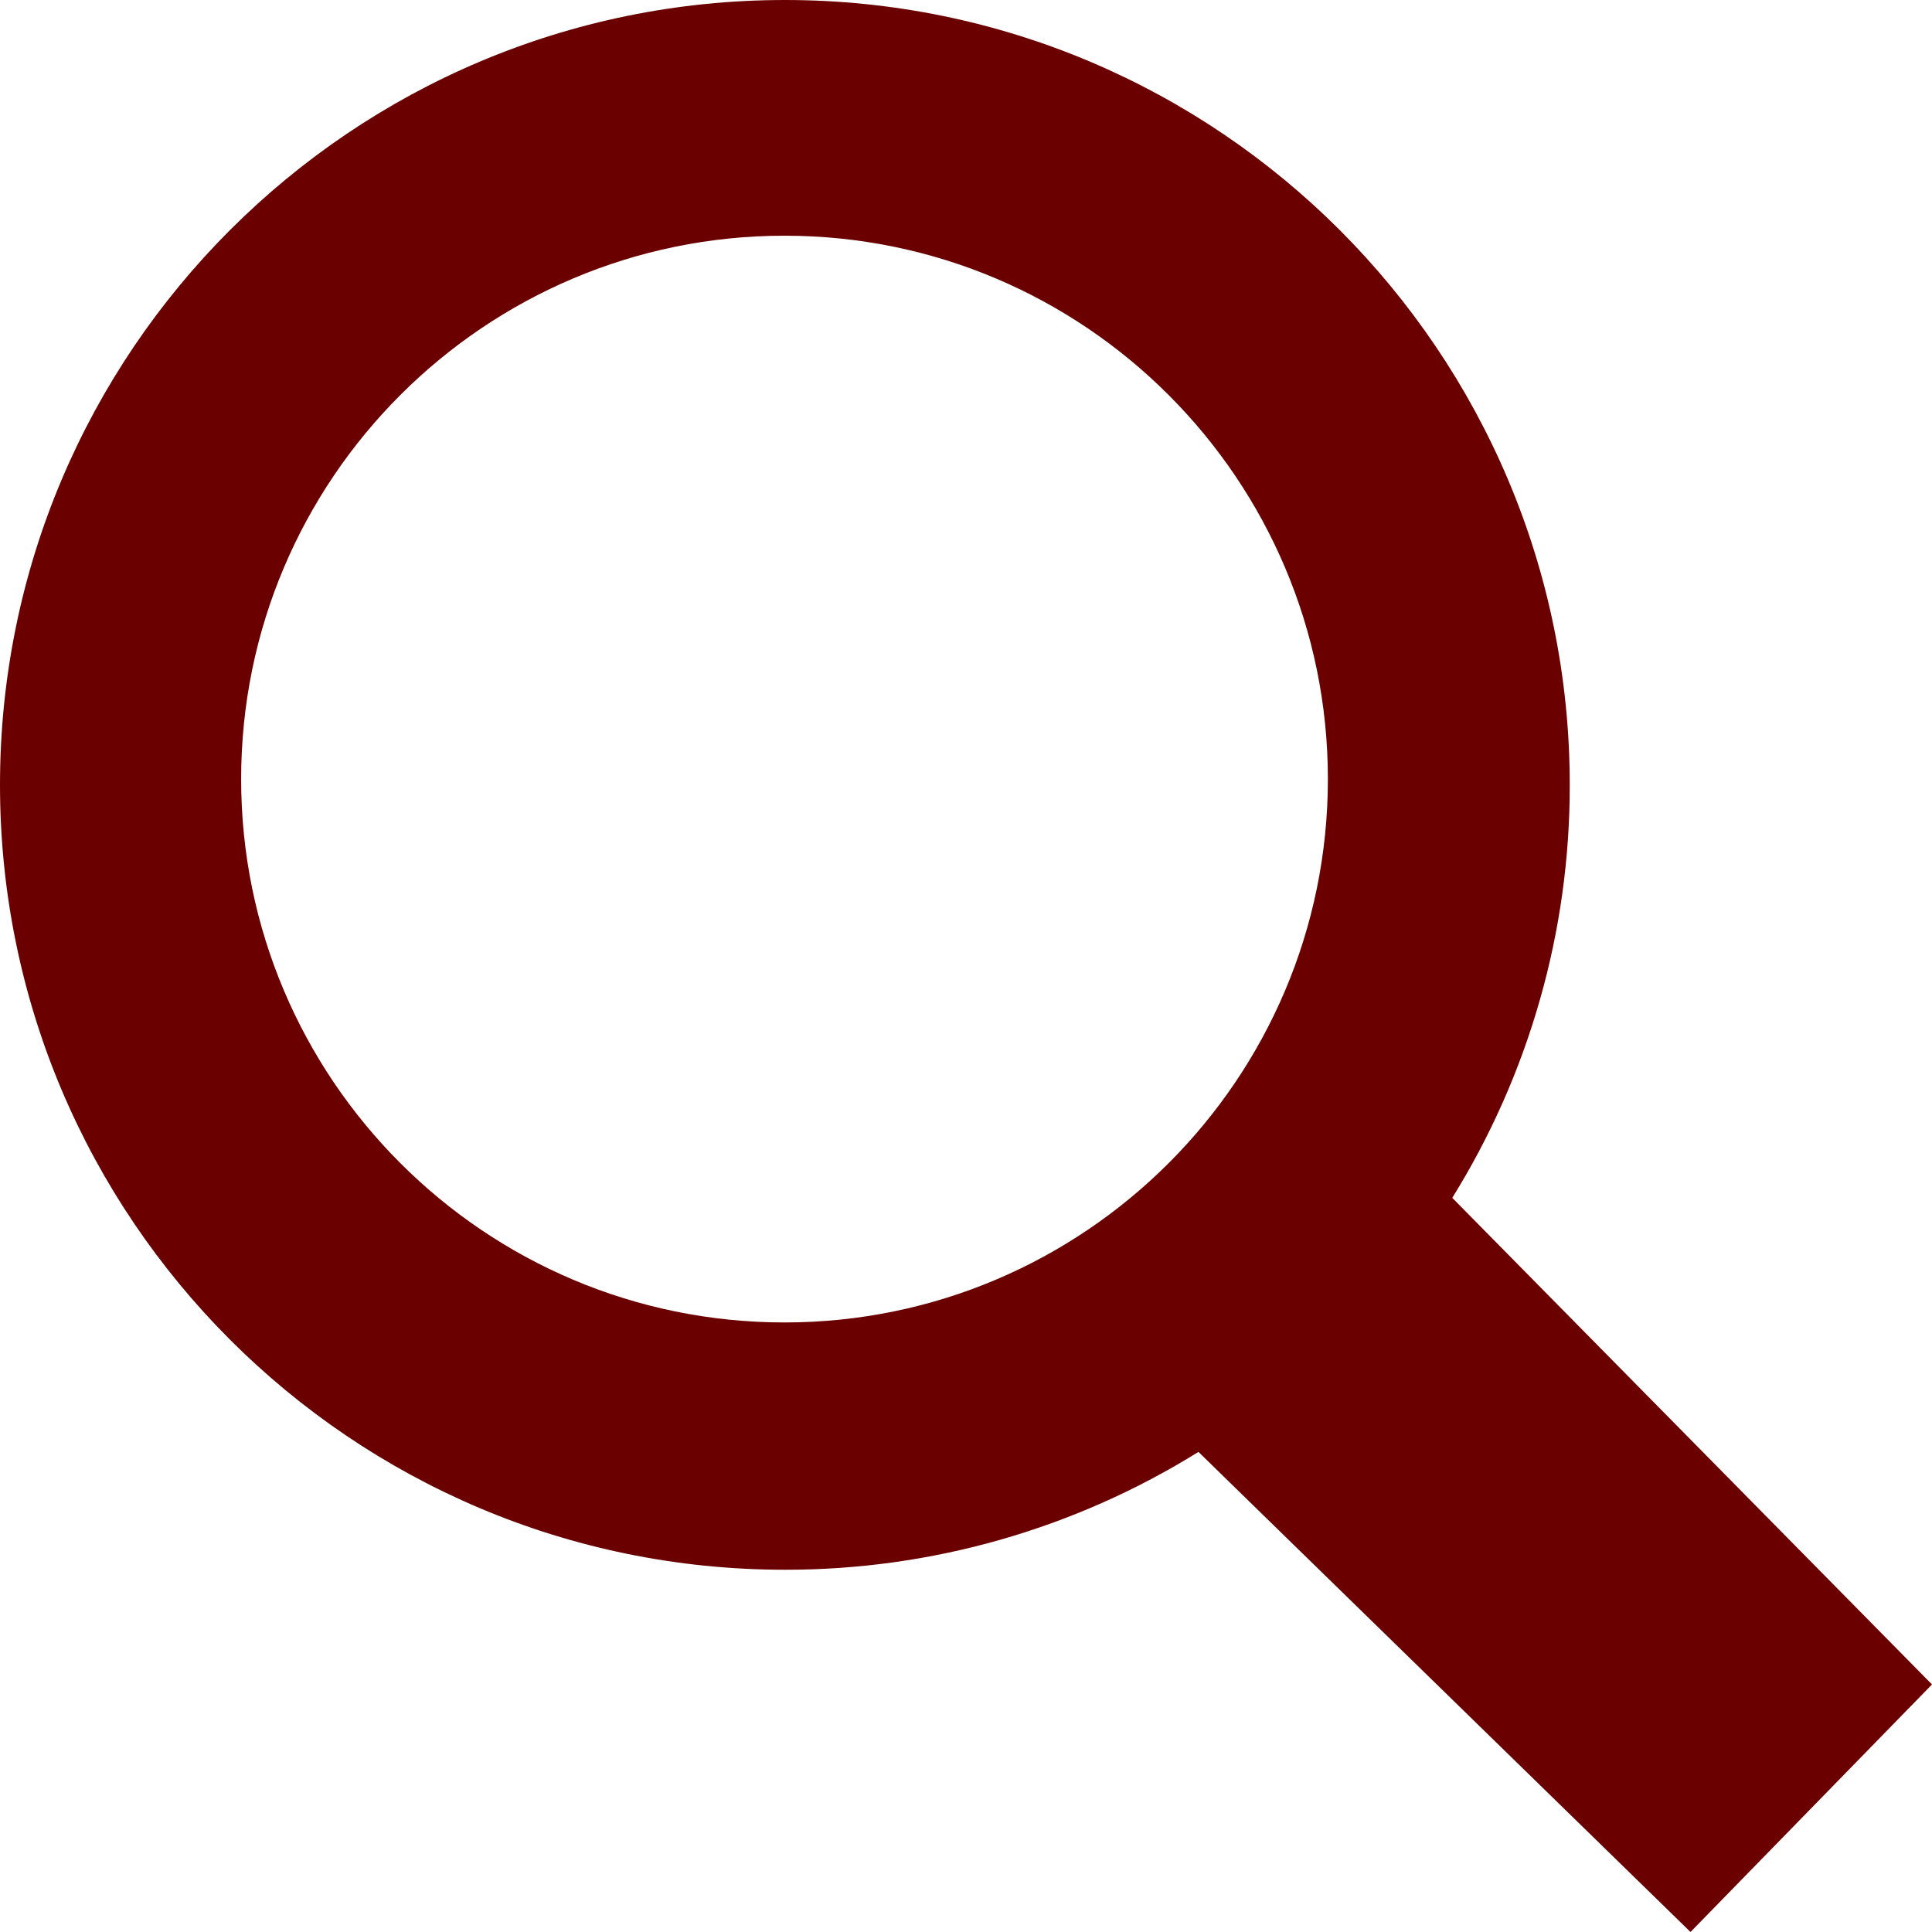
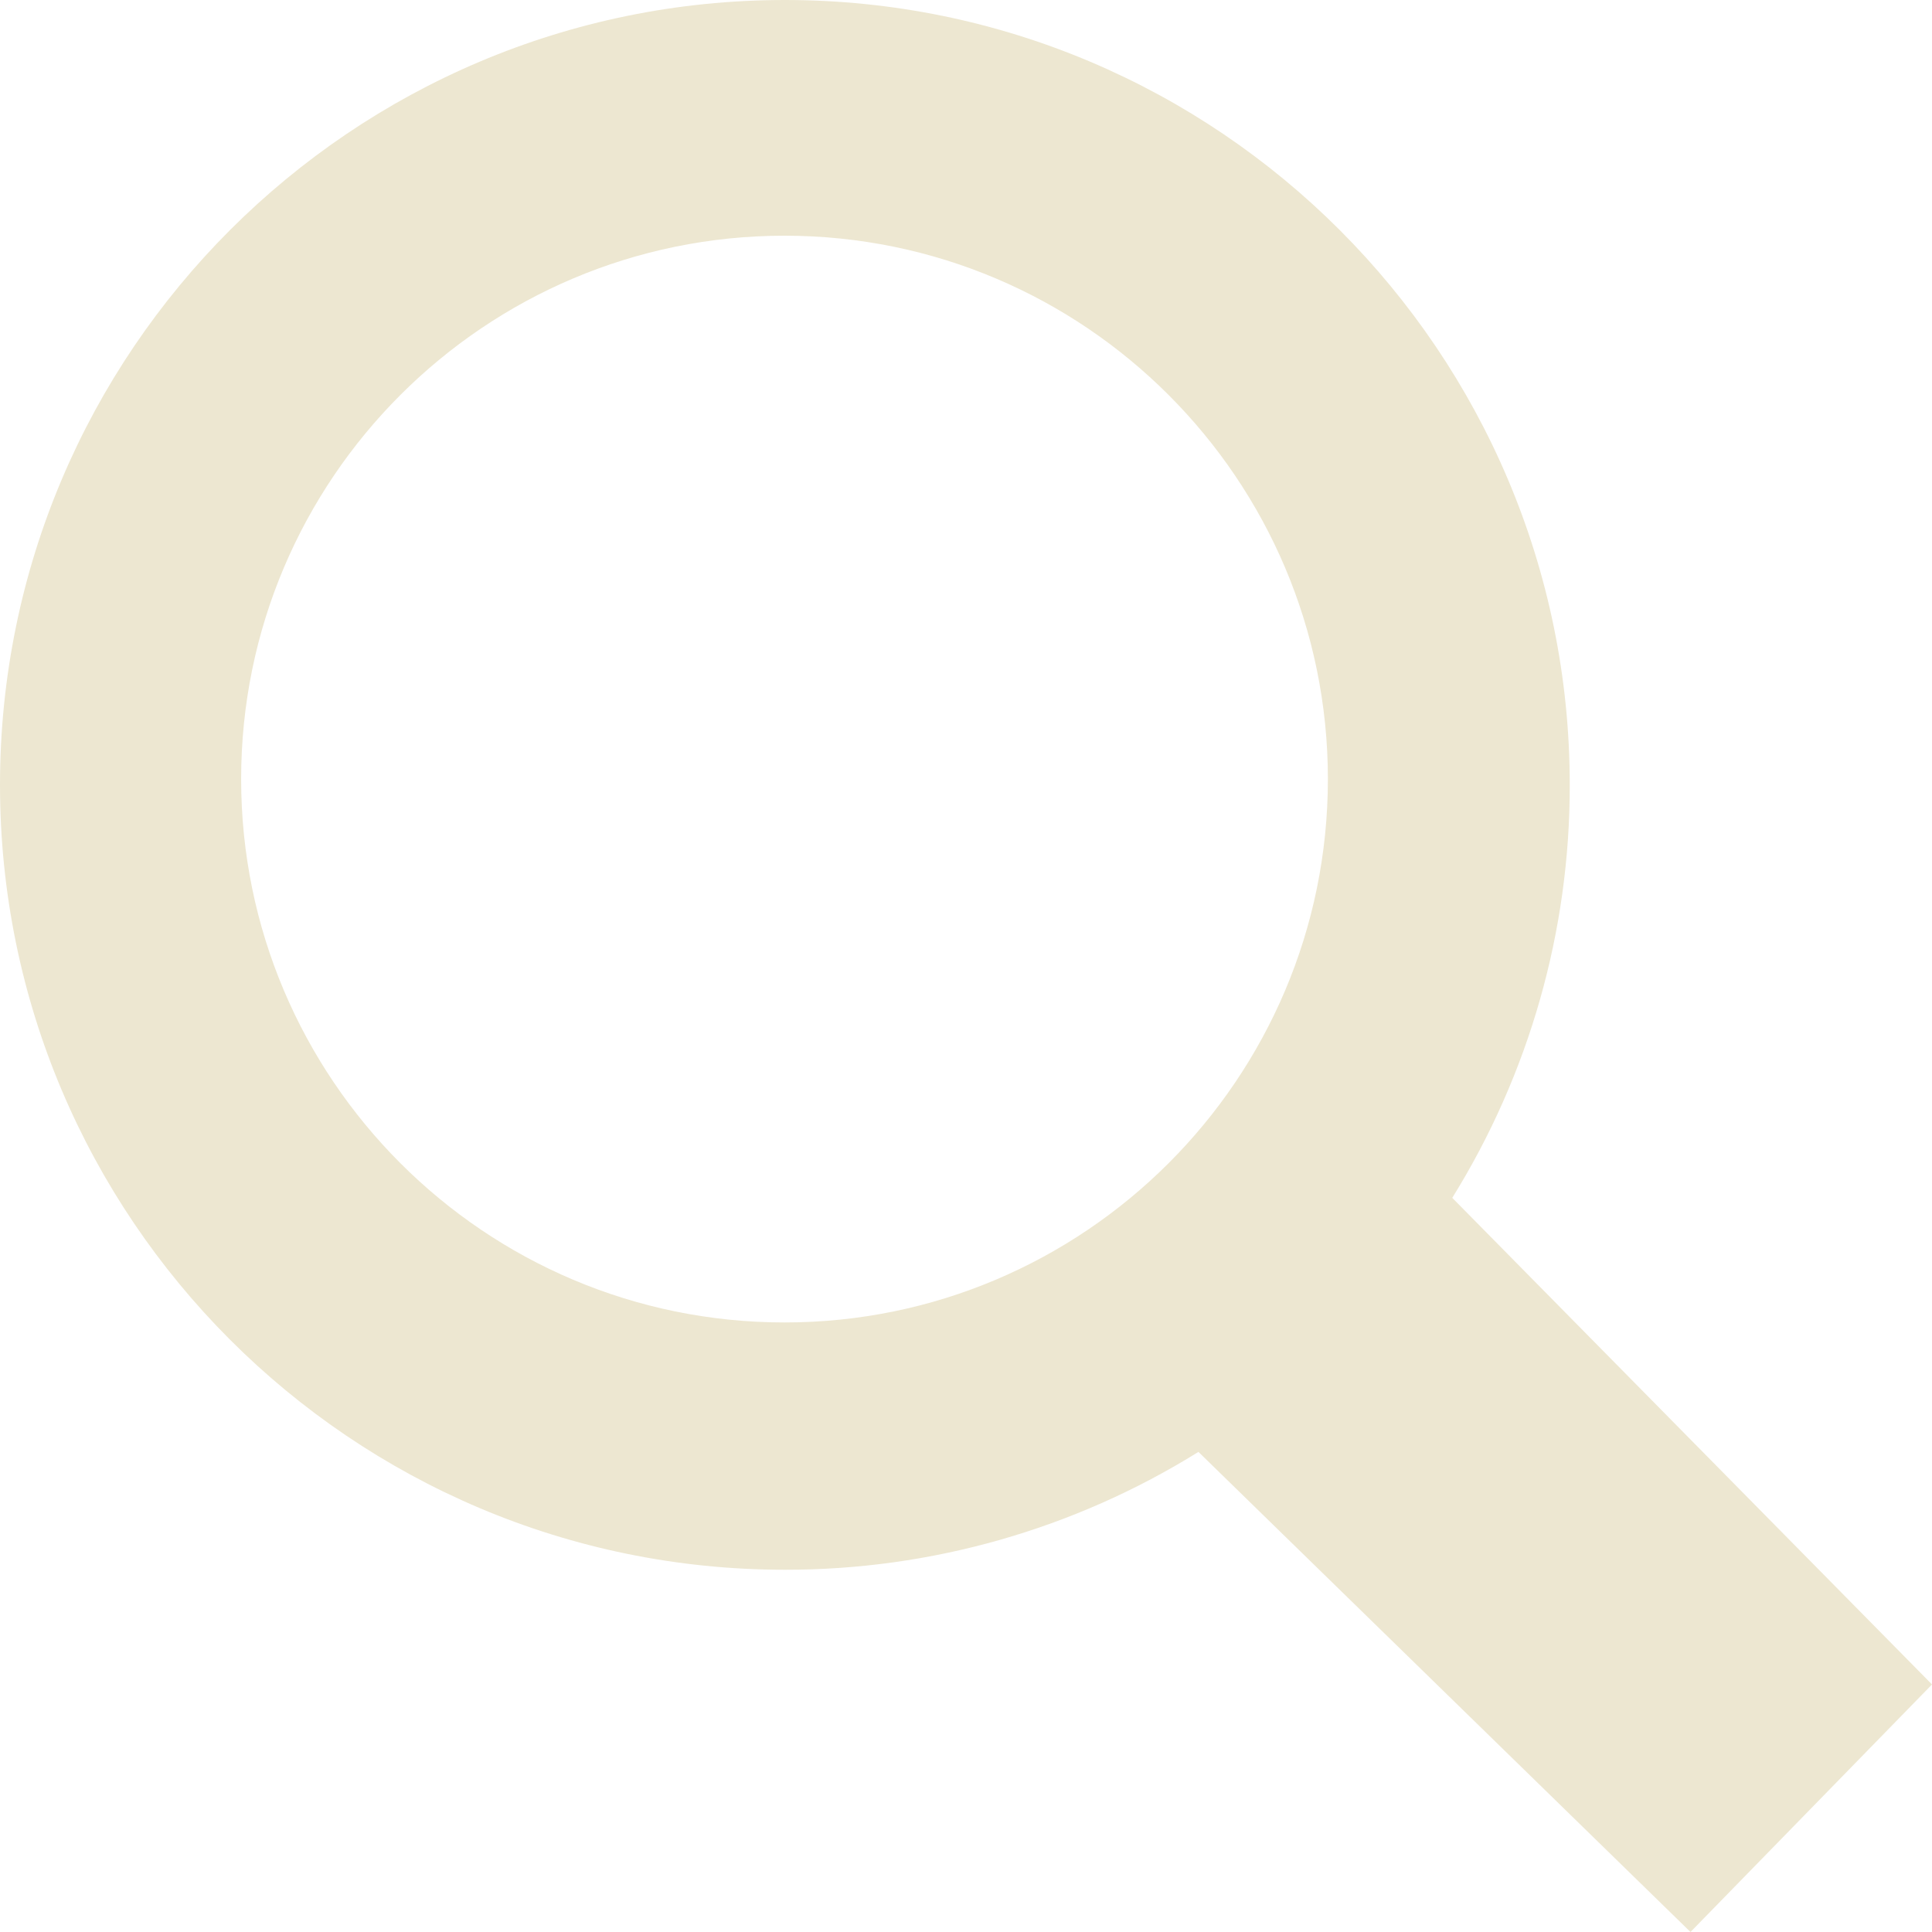
- <svg xmlns="http://www.w3.org/2000/svg" fill="#6b0000" width="800px" height="800px" viewBox="0 0 16 16">
+ <svg xmlns="http://www.w3.org/2000/svg" fill="#ede7d1" width="800px" height="800px" viewBox="0 0 16 16">
  <g id="SVGRepo_bgCarrier" stroke-width="0" />
  <g id="SVGRepo_tracerCarrier" stroke-linecap="round" stroke-linejoin="round" />
  <g id="SVGRepo_iconCarrier">
    <path d="M12.027 9.92L16 13.95 14 16l-4.075-3.976A6.465 6.465 0 0 1 6.5 13C2.91 13 0 10.083 0 6.5 0 2.91 2.917 0 6.5 0 10.09 0 13 2.917 13 6.5a6.463 6.463 0 0 1-.973 3.42zM1.997 6.452c0 2.48 2.014 4.5 4.5 4.5 2.48 0 4.5-2.015 4.5-4.5 0-2.48-2.015-4.5-4.5-4.5-2.48 0-4.5 2.014-4.5 4.5z" fill-rule="evenodd" />
  </g>
</svg>
